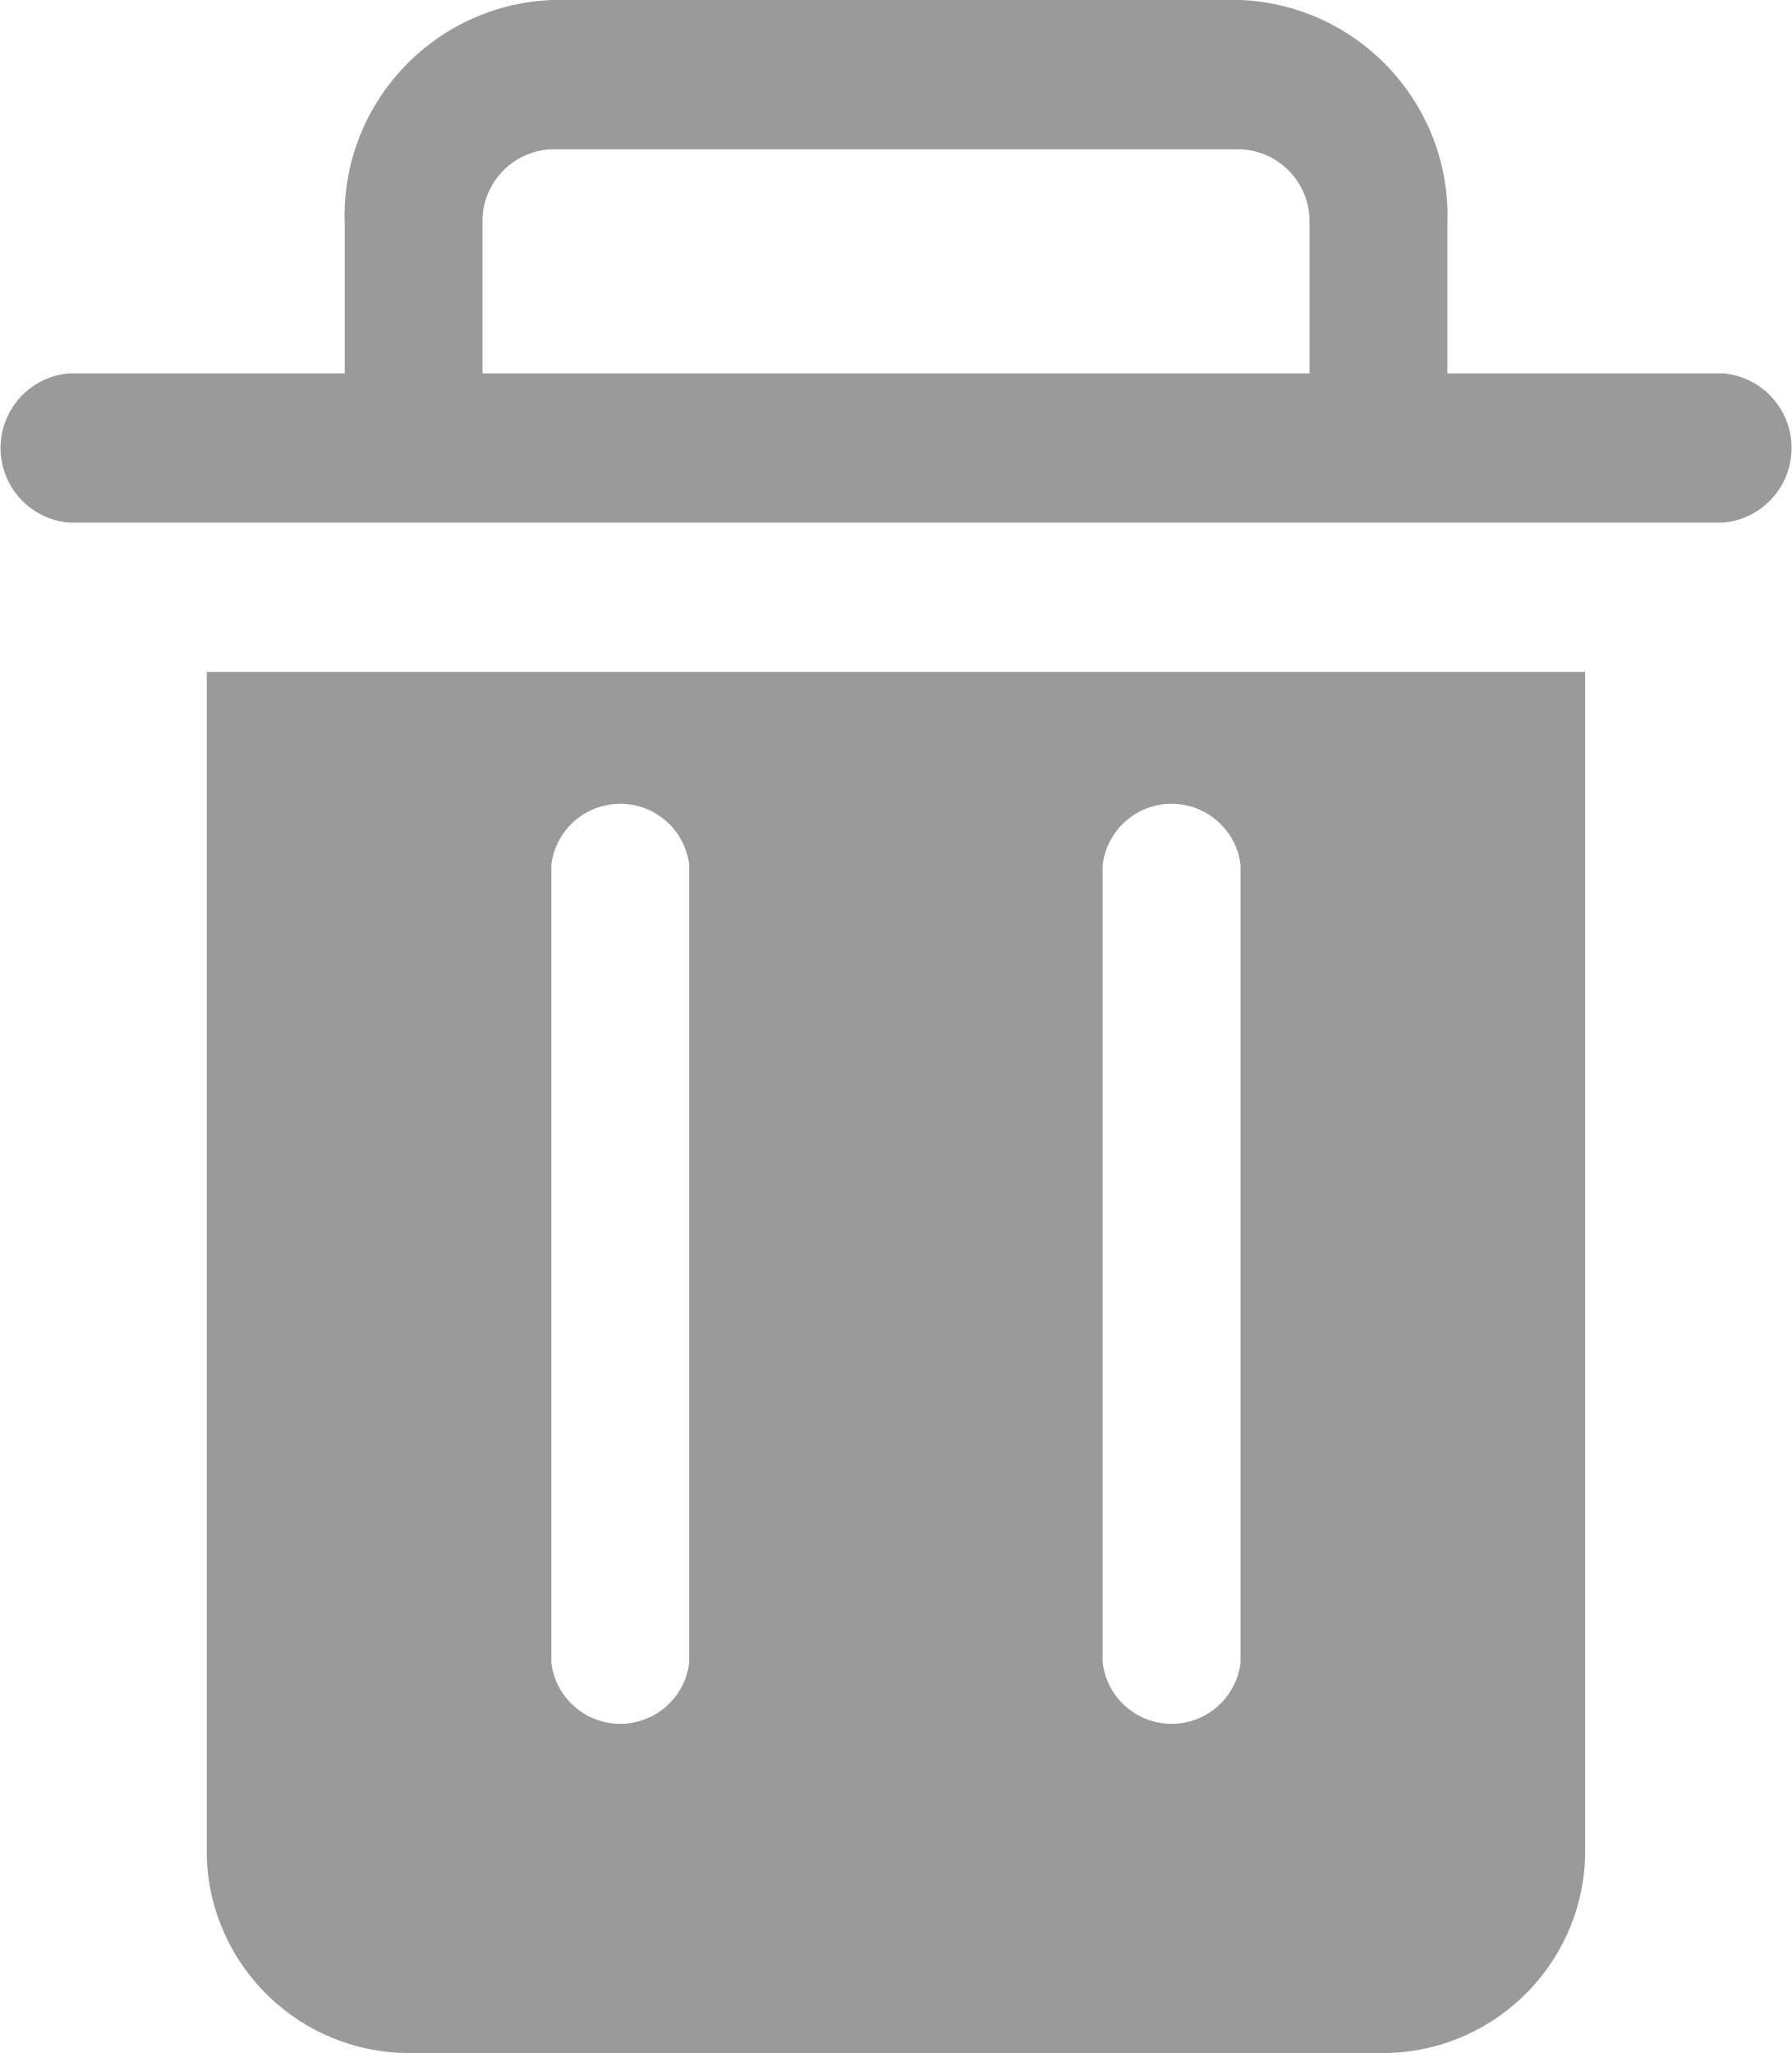
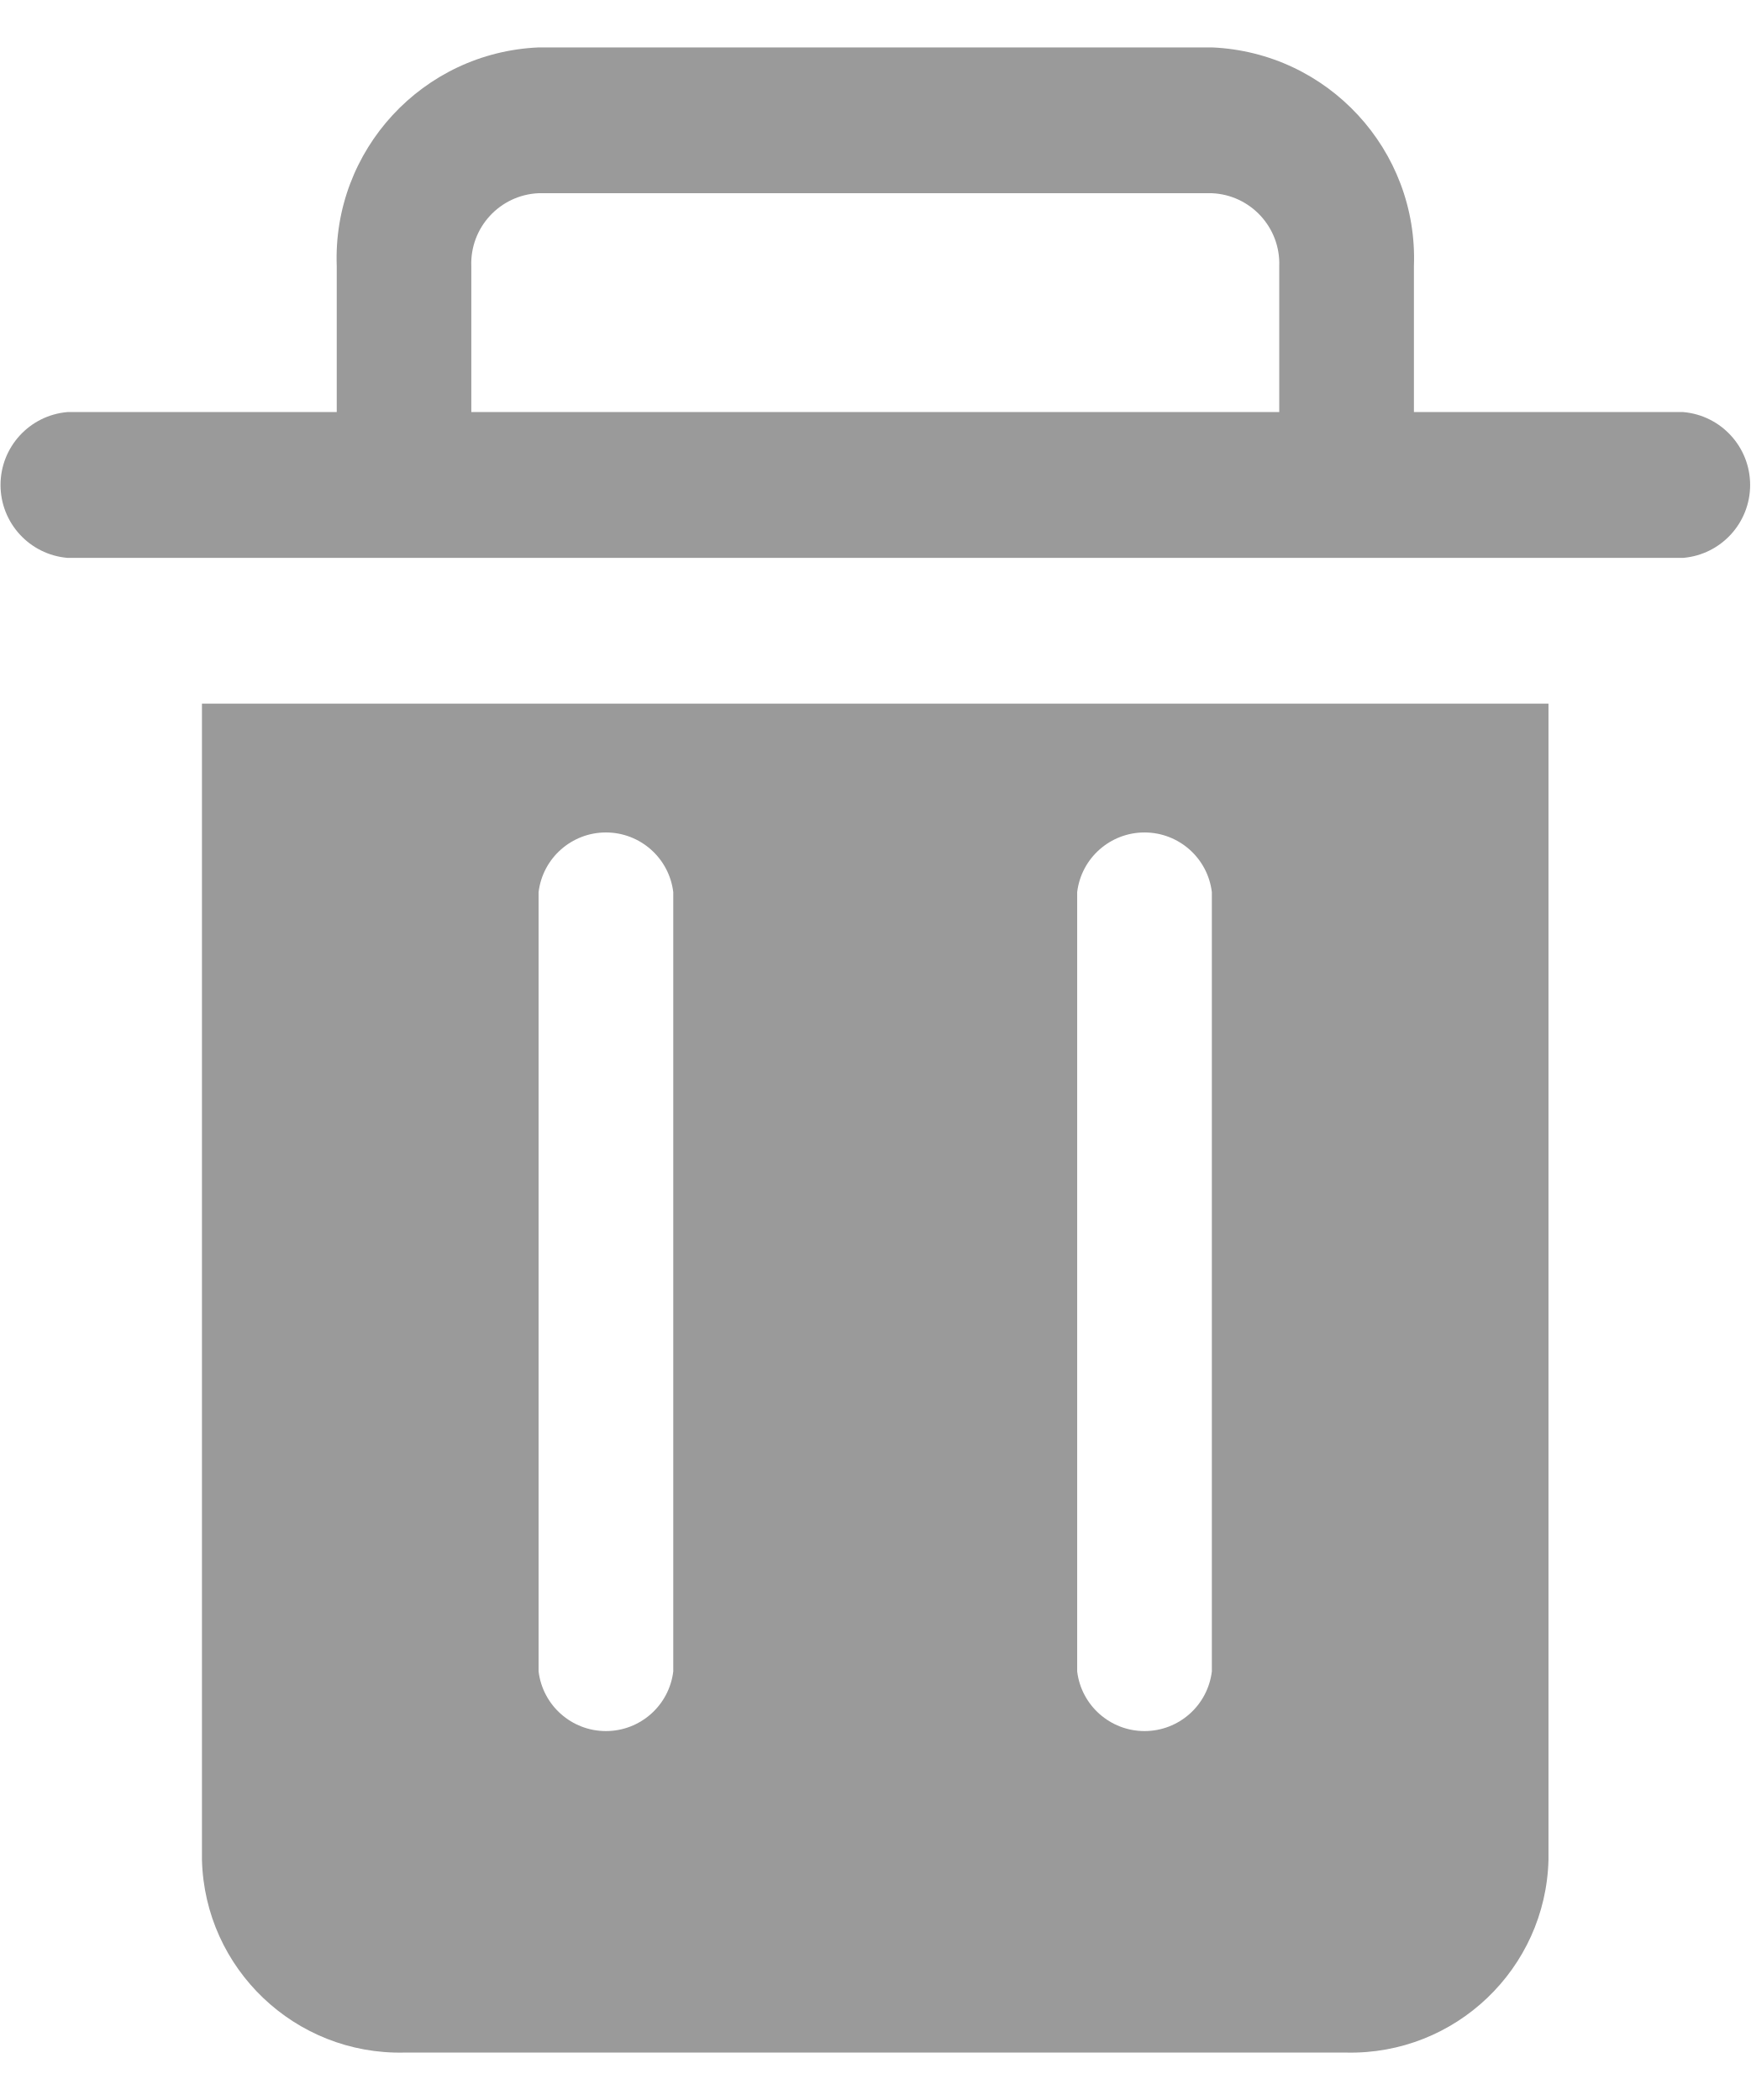
- <svg xmlns="http://www.w3.org/2000/svg" id="Component_89_2" data-name="Component 89 – 2" width="16" height="18.333" viewBox="0 0 16 18.333">
+ <svg xmlns="http://www.w3.org/2000/svg" id="Component_89_2" data-name="Component 89 – 2" width="10" height="12" viewBox="0 0 16 18.333">
  <path id="Union_30" data-name="Union 30" d="M120.693,156.333a1.809,1.809,0,0,1-1.847-1.762V144h12.308v10.571a1.809,1.809,0,0,1-1.847,1.762Zm6.153-10.61v7.125a.62.62,0,0,0,1.231,0v-7.125a.62.62,0,0,0-1.231,0Zm-4.923,0v7.125a.62.62,0,0,0,1.231,0v-7.125a.62.62,0,0,0-1.231,0Zm8-3.056H117.616a.669.669,0,0,1,0-1.333h2.462V140a1.93,1.93,0,0,1,1.846-2h6.154a1.93,1.93,0,0,1,1.846,2v1.334h2.462a.669.669,0,0,1,0,1.333Zm-1.23-1.333V140a.644.644,0,0,0-.616-.667h-6.154a.644.644,0,0,0-.615.667v1.334Z" transform="translate(-117 -138)" fill="#9a9a9a" />
</svg>
